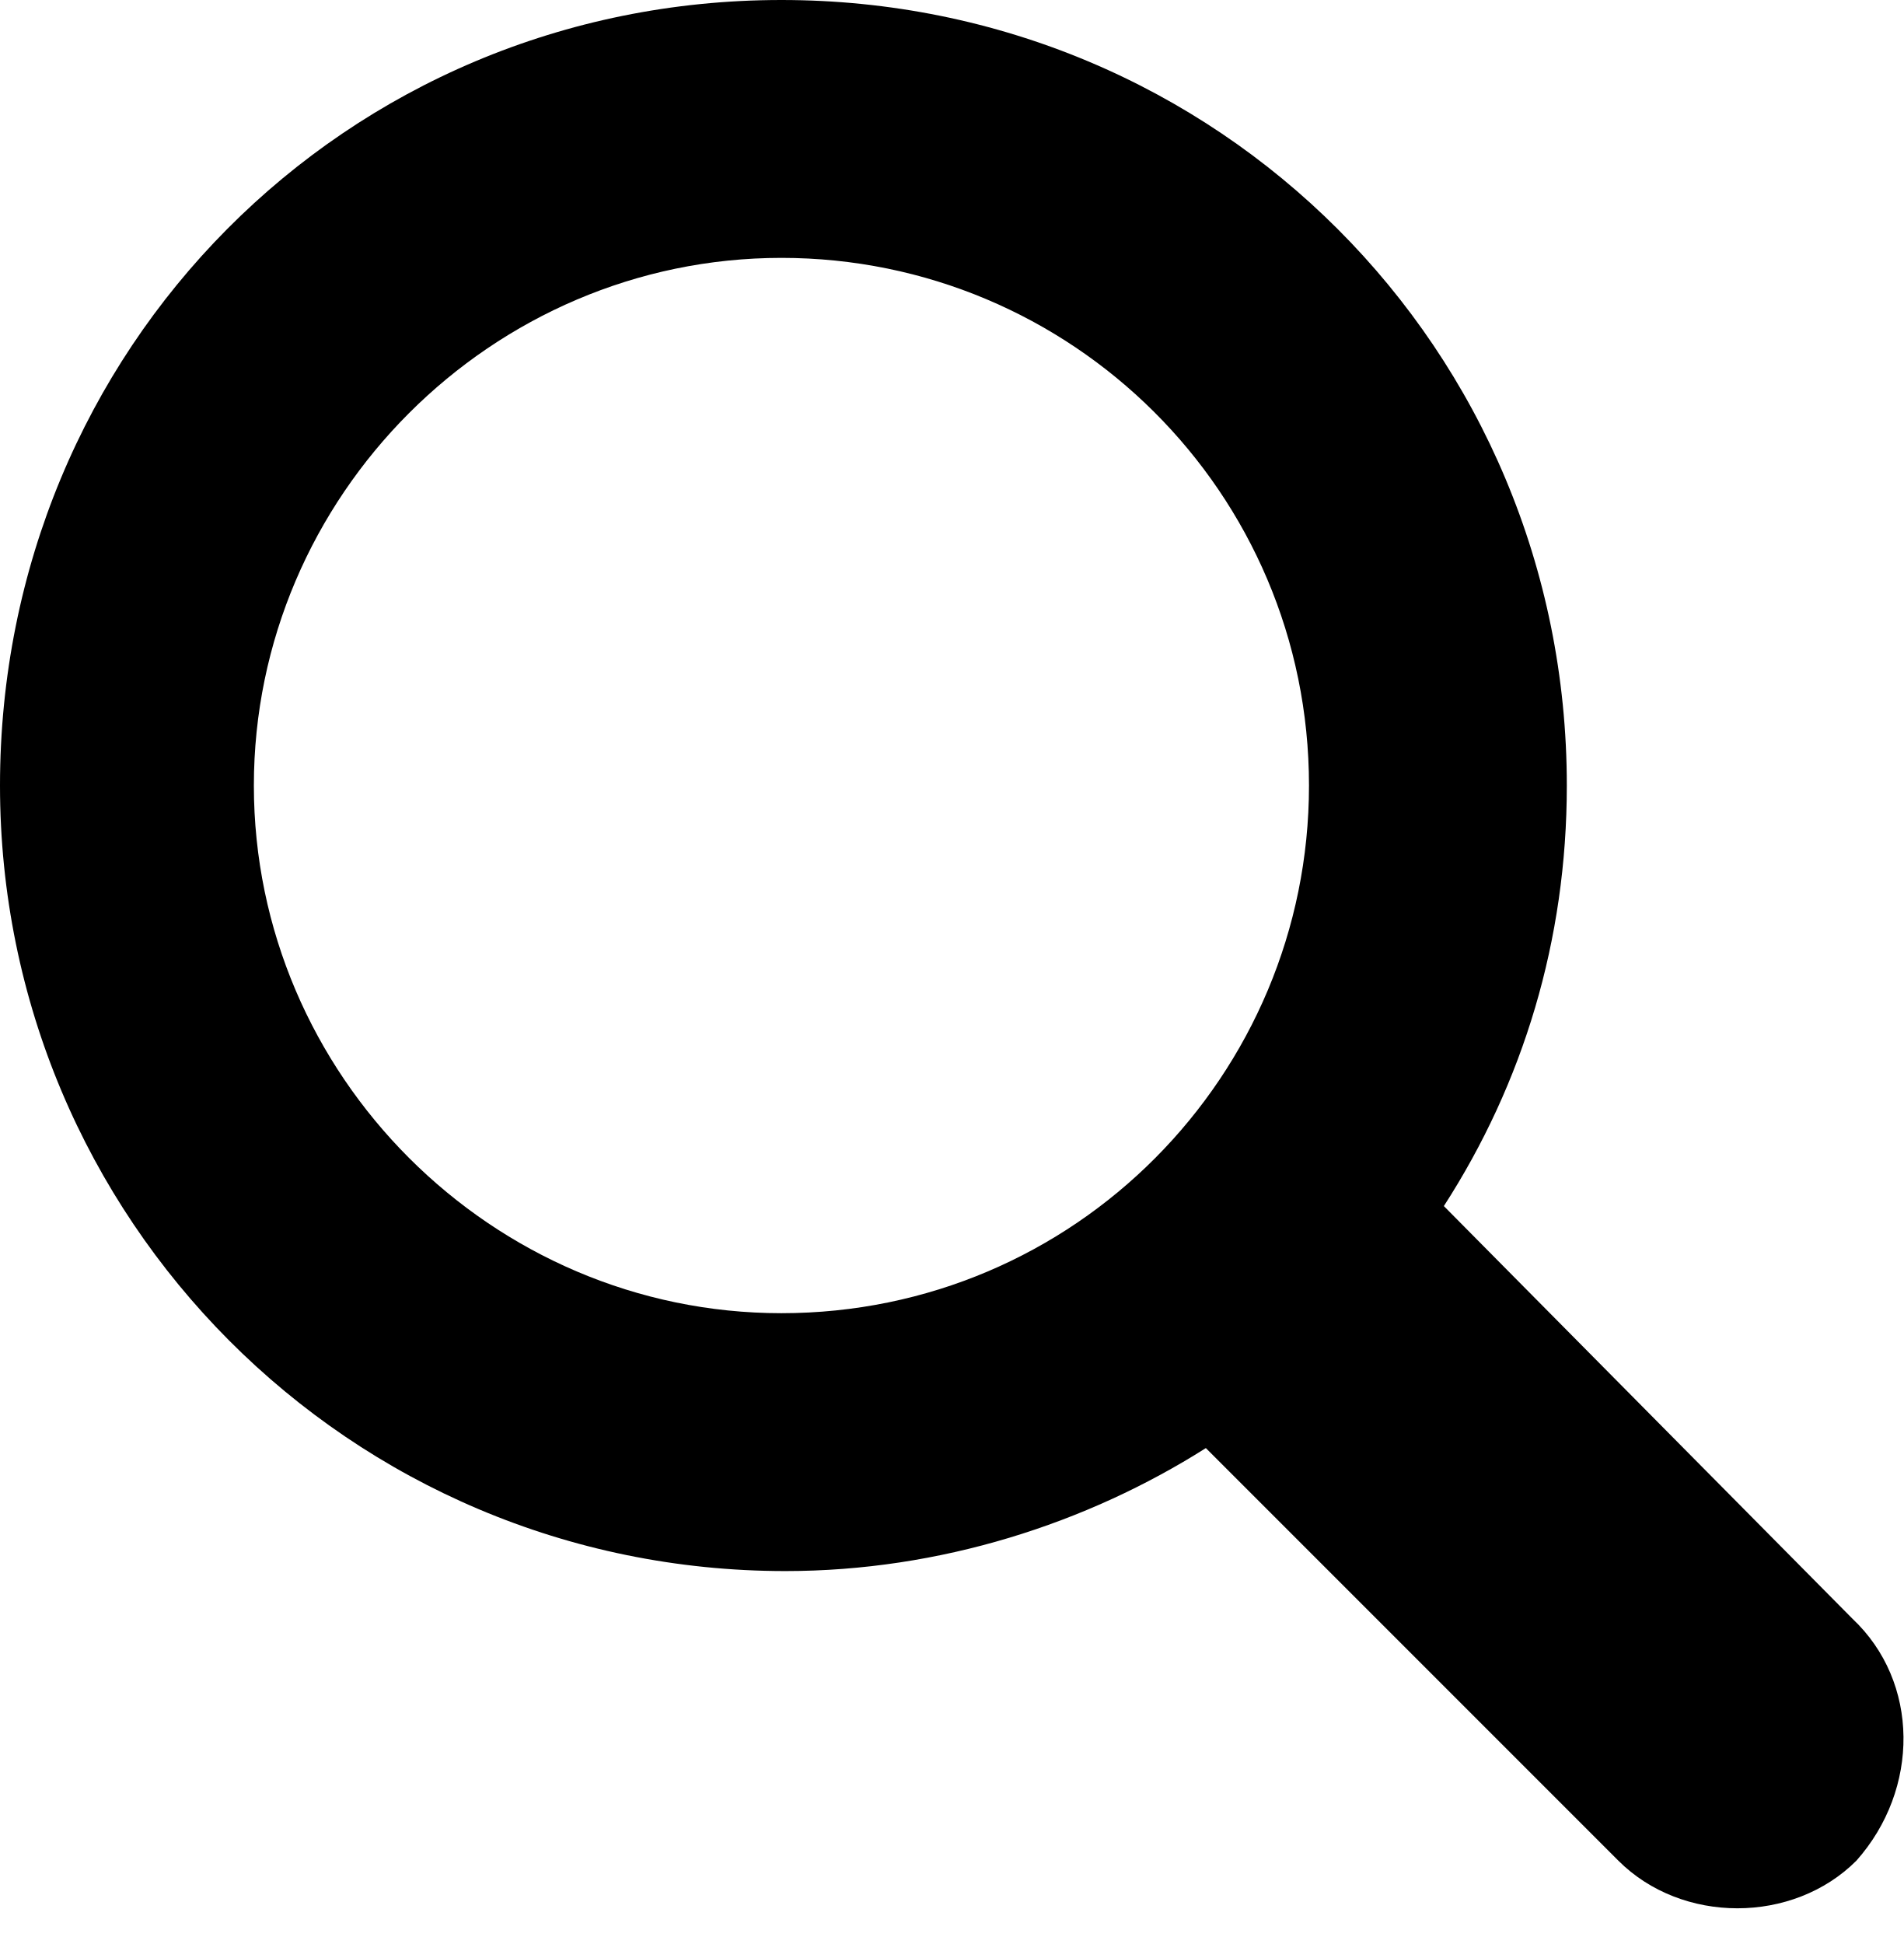
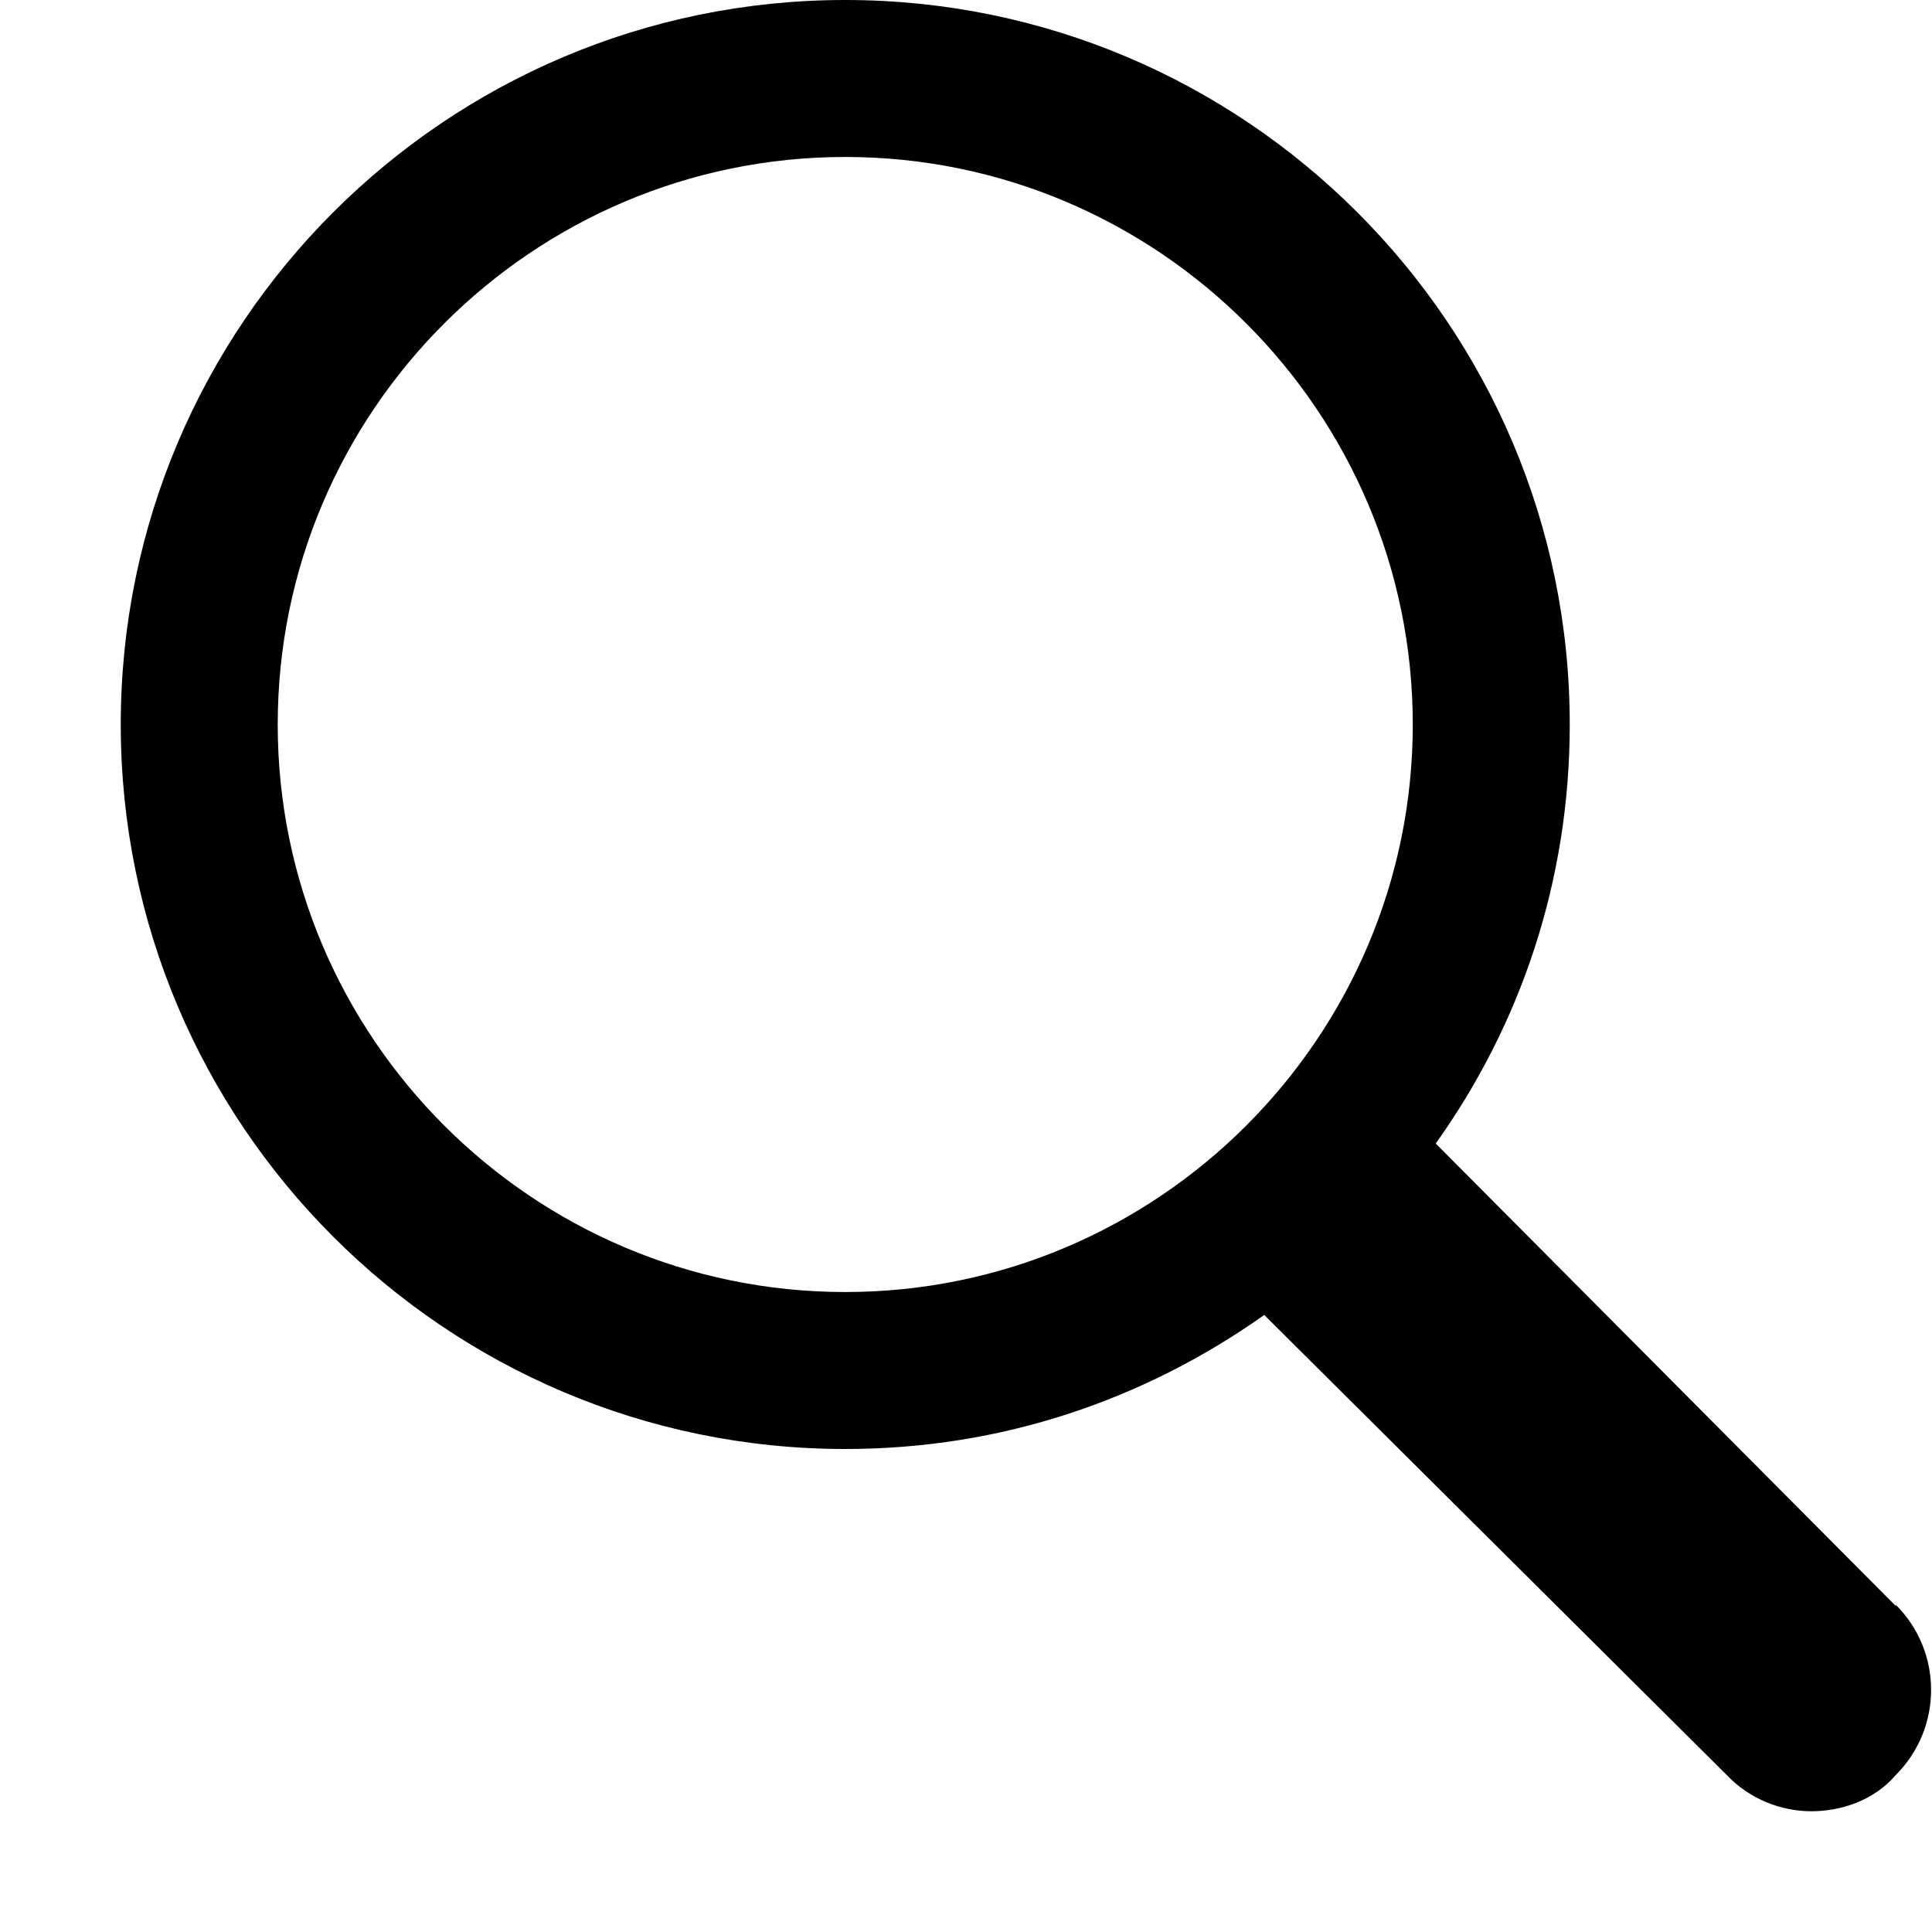
- <svg xmlns="http://www.w3.org/2000/svg" width="48px" height="49px" viewBox="0 0 48 49" version="1.1">
+ <svg xmlns="http://www.w3.org/2000/svg" width="16px" height="16px" viewBox="0 0 16 16" version="1.1">
  <defs />
-   <g id="Page-1" stroke="none" stroke-width="1" fill="none" fill-rule="evenodd">
+   <g id="Octicons" stroke="none" stroke-width="1" fill="none" fill-rule="evenodd">
    <g id="search" fill="#000000">
-       <g id="레이어_1">
-         <path d="M46.7,40.8 L36.4,30.4 C38.4,27.3 39.5,23.7 39.5,19.8 C39.5,8.8 30.7,0 19.7,0 C8.7,0 0,8.8 0,19.8 C0,30.7 8.8,39.6 19.8,39.6 C23.7,39.6 27.4,38.4 30.4,36.5 L40.8,46.9 C41.6,47.7 42.7,48.1 43.8,48.1 C44.9,48.1 46,47.7 46.8,46.9 C48.4,45.1 48.4,42.4 46.7,40.8 L46.7,40.8 Z M19.7,33.1 C12.4,33.1 6.4,27.1 6.4,19.8 C6.4,12.5 12.4,6.5 19.7,6.5 C27,6.5 33,12.4 33,19.8 C33,27.1 27.1,33.1 19.7,33.1 Z" id="Shape" />
-       </g>
+       <path d="M15.7,13.3 L11.89,9.47 C12.59,8.49 13,7.3 13,6 C13,2.69 10.31,0 7,0 C3.69,0 1,2.69 1,6 C1,9.31 3.69,12 7,12 C8.3,12 9.48,11.59 10.47,10.89 L14.3,14.7 C14.49,14.9 14.75,15 15,15 C15.25,15 15.52,14.91 15.7,14.7 C16.09,14.31 16.09,13.68 15.7,13.29 L15.7,13.3 Z M7,10.7 C4.41,10.7 2.3,8.59 2.3,6 C2.3,3.41 4.41,1.3 7,1.3 C9.59,1.3 11.7,3.41 11.7,6 C11.7,8.59 9.59,10.7 7,10.7 L7,10.7 Z" id="Shape" />
    </g>
  </g>
</svg>
